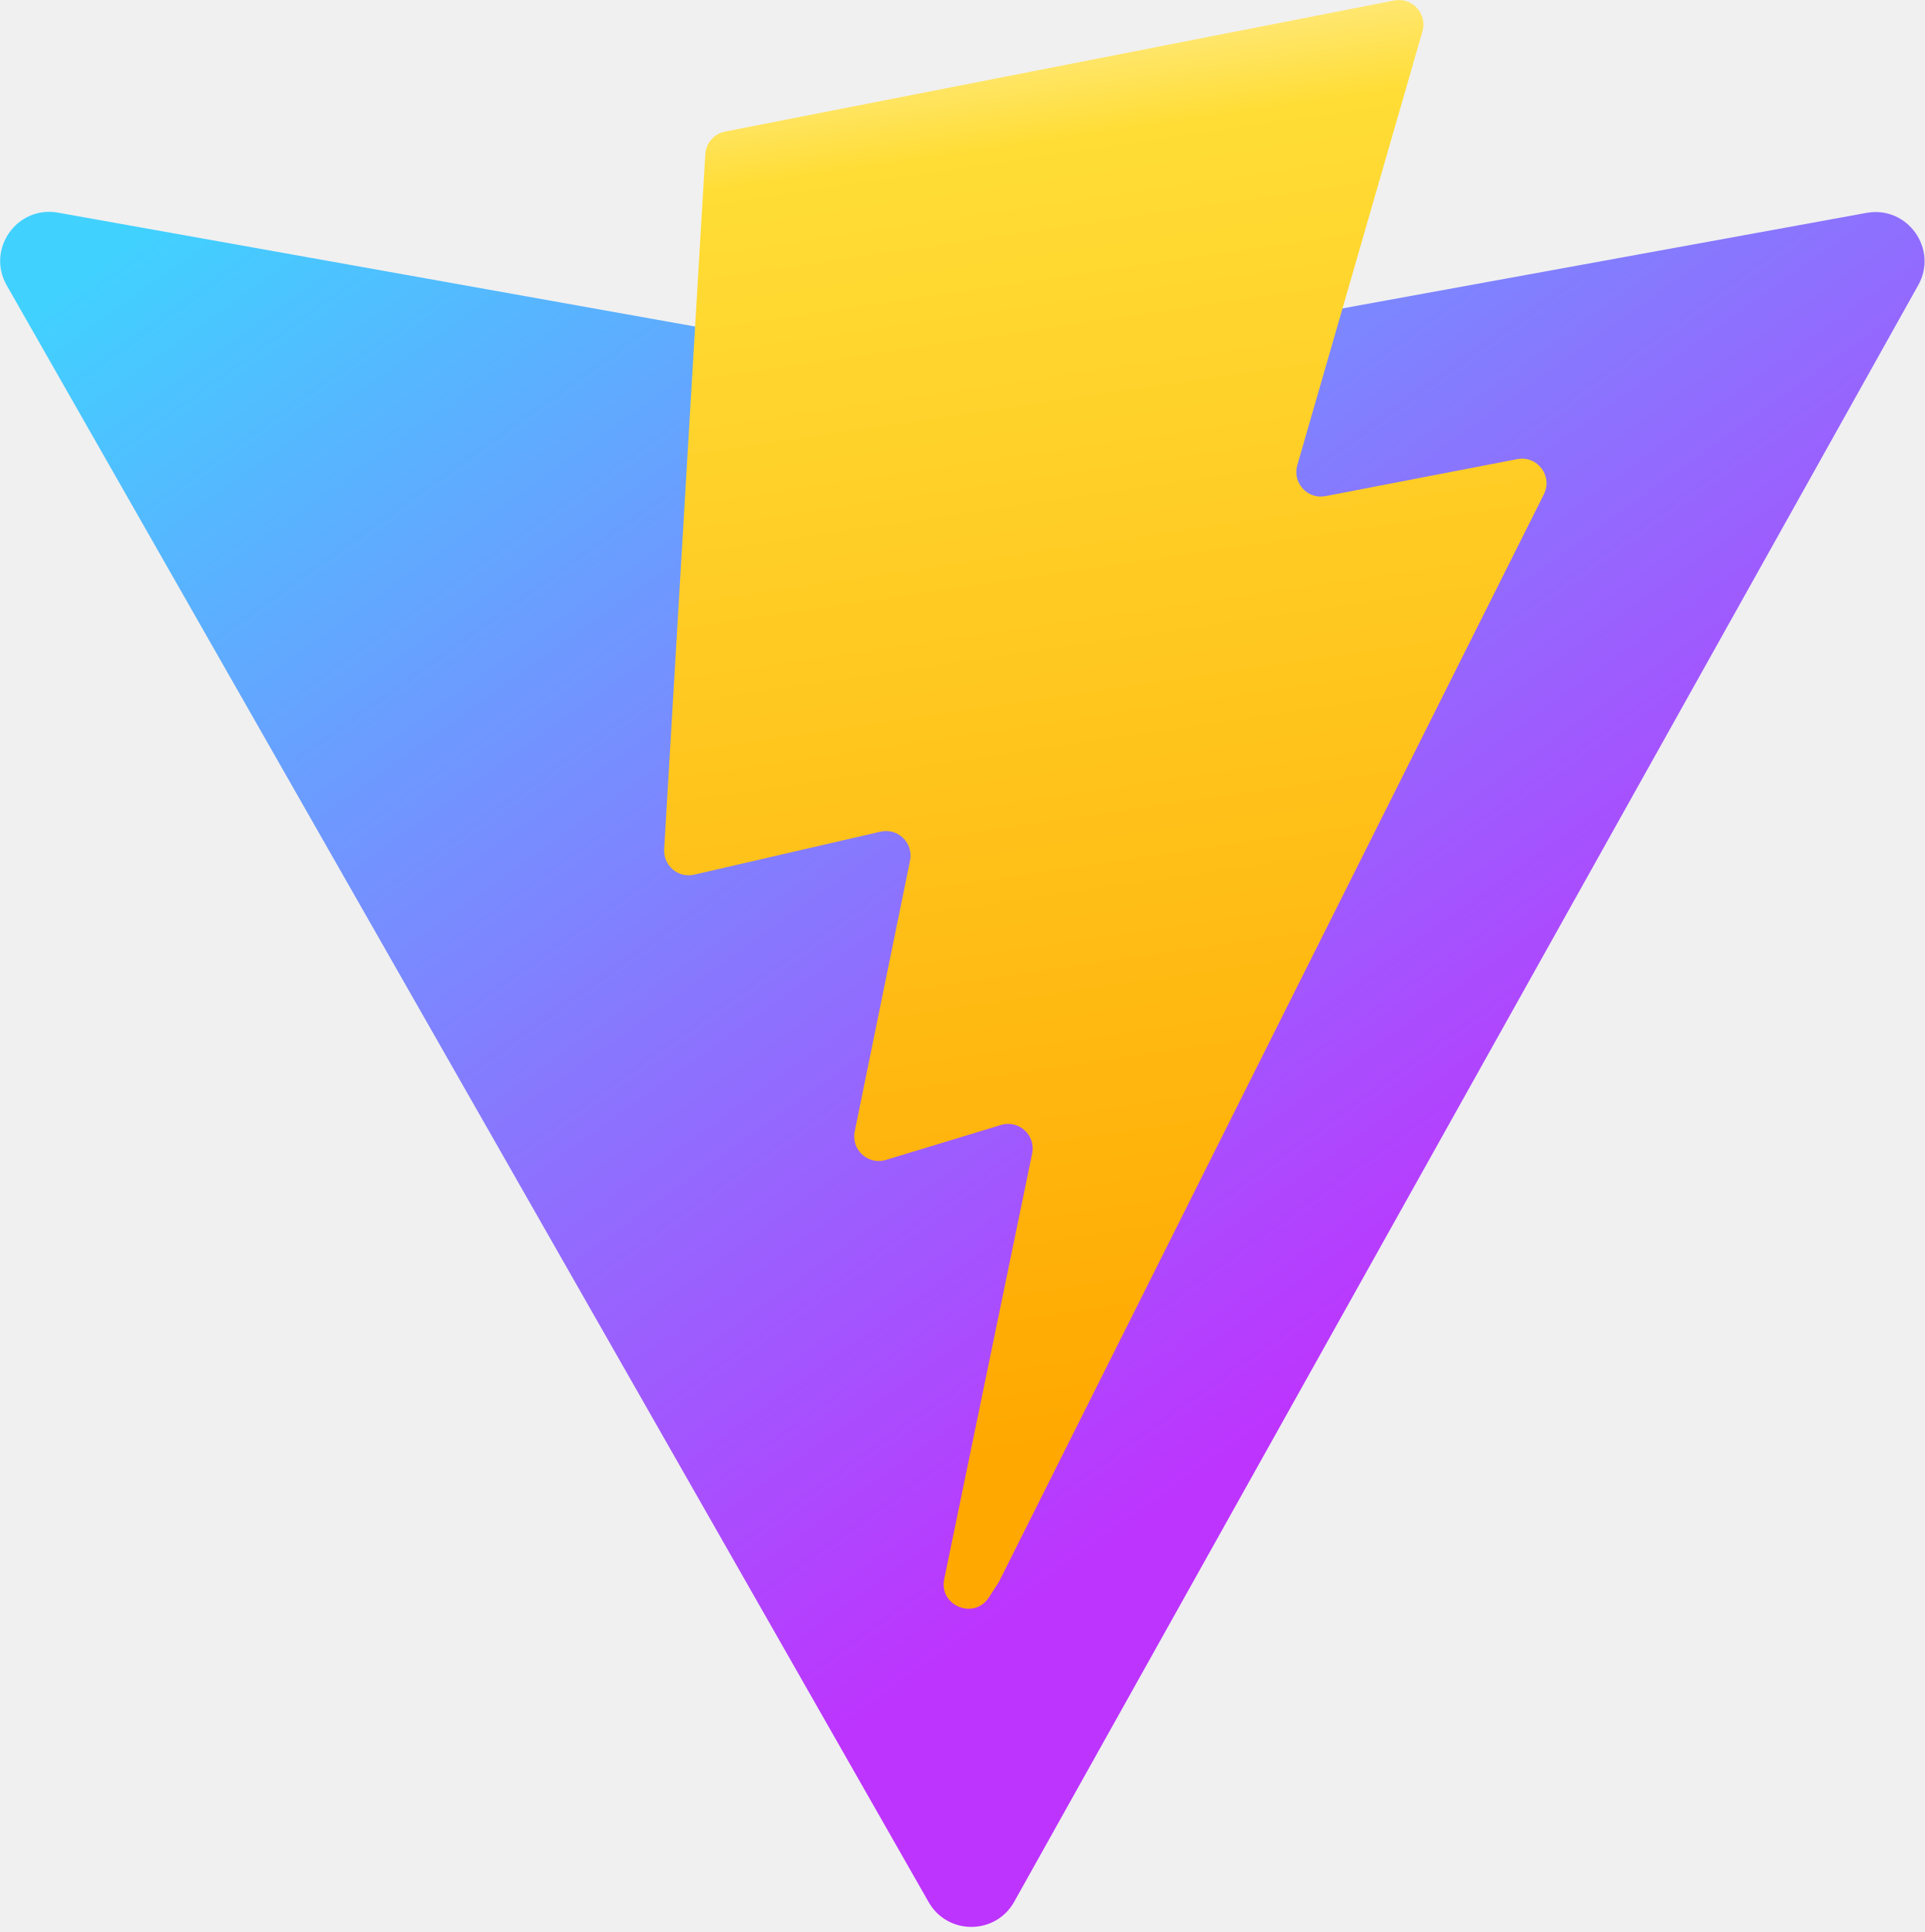
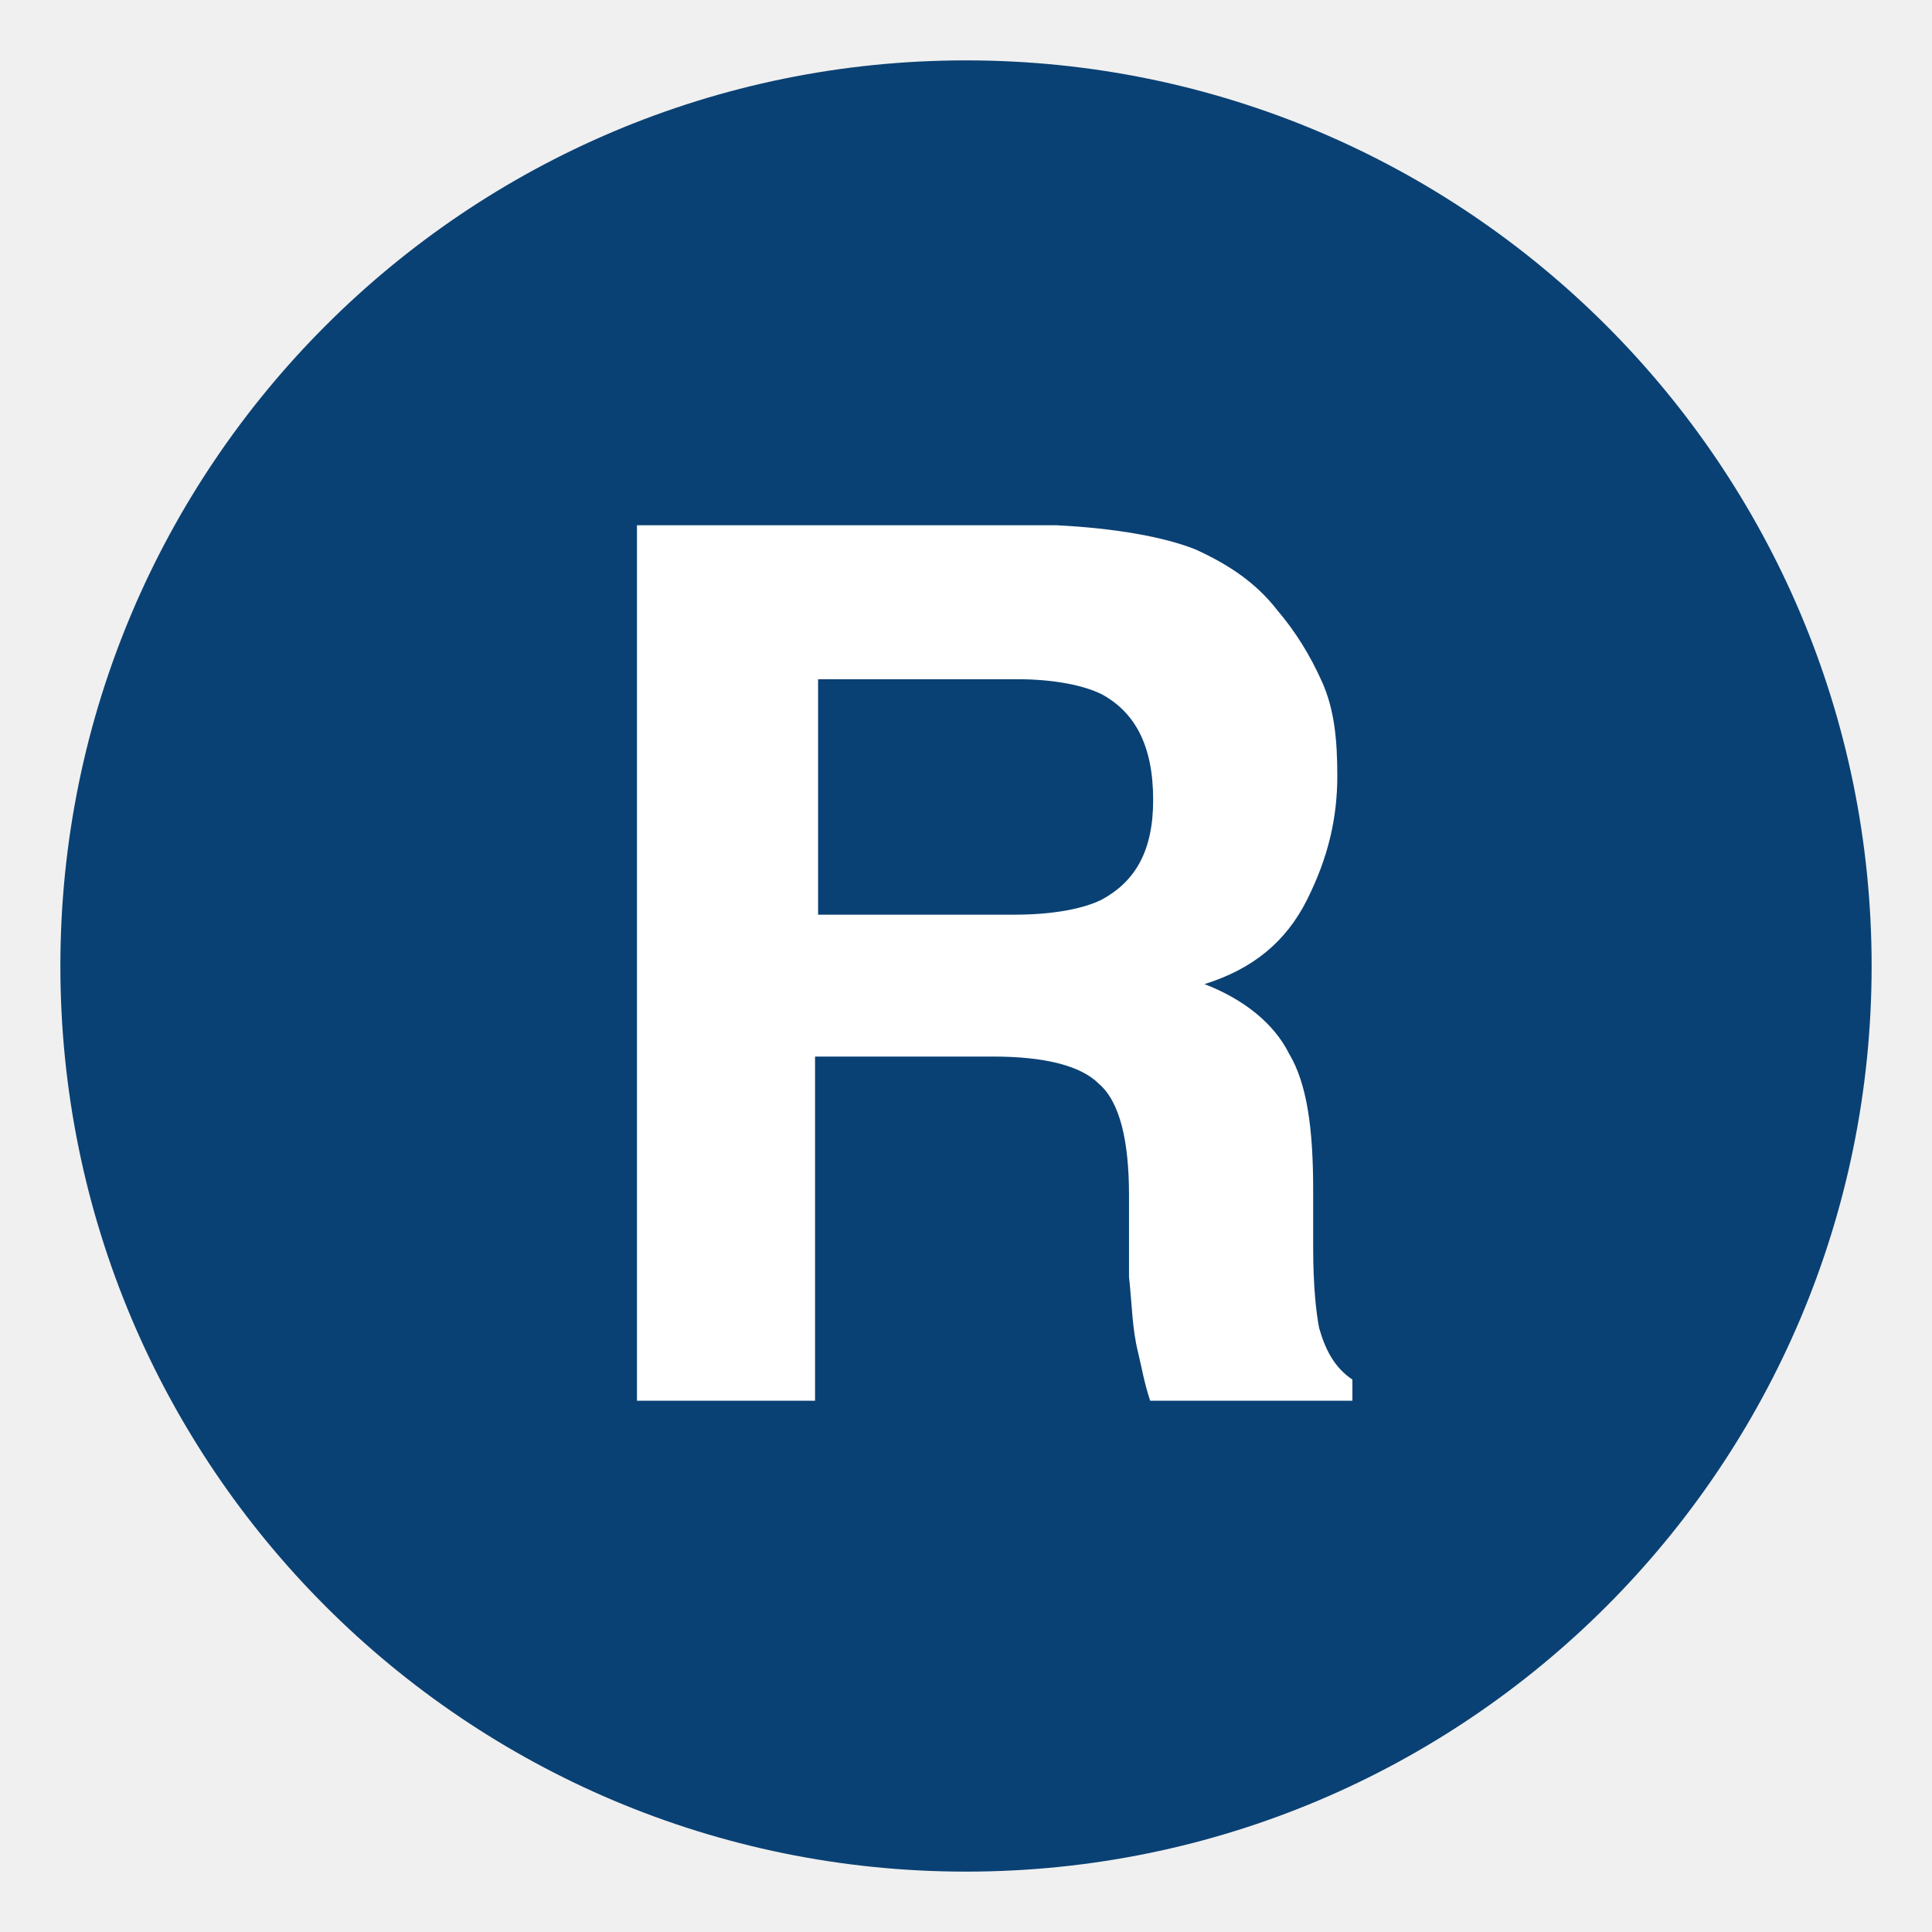
- <svg xmlns="http://www.w3.org/2000/svg" aria-hidden="true" role="img" class="iconify iconify--logos" width="31.88" height="32" preserveAspectRatio="xMidYMid meet" viewBox="0 0 256 257">
-   <defs>
-     <linearGradient id="IconifyId1813088fe1fbc01fb466" x1="-.828%" x2="57.636%" y1="7.652%" y2="78.411%">
-       <stop offset="0%" stop-color="#41D1FF" />
-       <stop offset="100%" stop-color="#BD34FE" />
-     </linearGradient>
-     <linearGradient id="IconifyId1813088fe1fbc01fb467" x1="43.376%" x2="50.316%" y1="2.242%" y2="89.03%">
-       <stop offset="0%" stop-color="#FFEA83" />
-       <stop offset="8.333%" stop-color="#FFDD35" />
-       <stop offset="100%" stop-color="#FFA800" />
-     </linearGradient>
-   </defs>
-   <path fill="url(#IconifyId1813088fe1fbc01fb466)" d="M255.153 37.938L134.897 252.976c-2.483 4.44-8.862 4.466-11.382.048L.875 37.958c-2.746-4.814 1.371-10.646 6.827-9.67l120.385 21.517a6.537 6.537 0 0 0 2.322-.004l117.867-21.483c5.438-.991 9.574 4.796 6.877 9.62Z" />
-   <path fill="url(#IconifyId1813088fe1fbc01fb467)" d="M185.432.063L96.44 17.501a3.268 3.268 0 0 0-2.634 3.014l-5.474 92.456a3.268 3.268 0 0 0 3.997 3.378l24.777-5.718c2.318-.535 4.413 1.507 3.936 3.838l-7.361 36.047c-.495 2.426 1.782 4.5 4.151 3.78l15.304-4.649c2.372-.72 4.652 1.36 4.15 3.788l-11.698 56.621c-.732 3.542 3.979 5.473 5.943 2.437l1.313-2.028l72.516-144.72c1.215-2.423-.88-5.186-3.54-4.672l-25.505 4.922c-2.396.462-4.435-1.77-3.759-4.114l16.646-57.705c.677-2.35-1.37-4.583-3.769-4.113Z" />
+ <svg xmlns="http://www.w3.org/2000/svg" viewBox="0 0 64 64" aria-hidden="true" role="img" class="iconify iconify--emojione" preserveAspectRatio="xMidYMid meet" fill="#0a4174">
+   <g id="SVGRepo_bgCarrier" stroke-width="0" />
+   <g id="SVGRepo_tracerCarrier" stroke-linecap="round" stroke-linejoin="round" />
+   <g id="SVGRepo_iconCarrier">
+     <circle cx="32" cy="32" r="30" fill="#0a4174" />
+     <path d="M39.6 18.2c1.1.5 2 1.1 2.7 2c.6.7 1.1 1.5 1.5 2.4c.4.9.5 1.9.5 3.1c0 1.4-.3 2.7-1 4.1s-1.8 2.3-3.4 2.8c1.3.5 2.3 1.3 2.8 2.3c.6 1 .8 2.5.8 4.5v1.9c0 1.3.1 2.2.2 2.7c.2.7.5 1.3 1.1 1.7v.7h-6.7c-.2-.6-.3-1.2-.4-1.6c-.2-.8-.2-1.6-.3-2.5v-2.7c0-1.8-.3-3.1-1-3.7c-.6-.6-1.8-.9-3.5-.9H27v11.4h-5.9v-29H35c2 .1 3.6.4 4.6.8m-12.5 4.3v7.8h6.5c1.3 0 2.3-.2 2.9-.5c1.1-.6 1.7-1.6 1.7-3.3c0-1.8-.6-2.9-1.7-3.5c-.6-.3-1.6-.5-2.8-.5h-6.6" fill="#ffffff" />
+   </g>
</svg>
